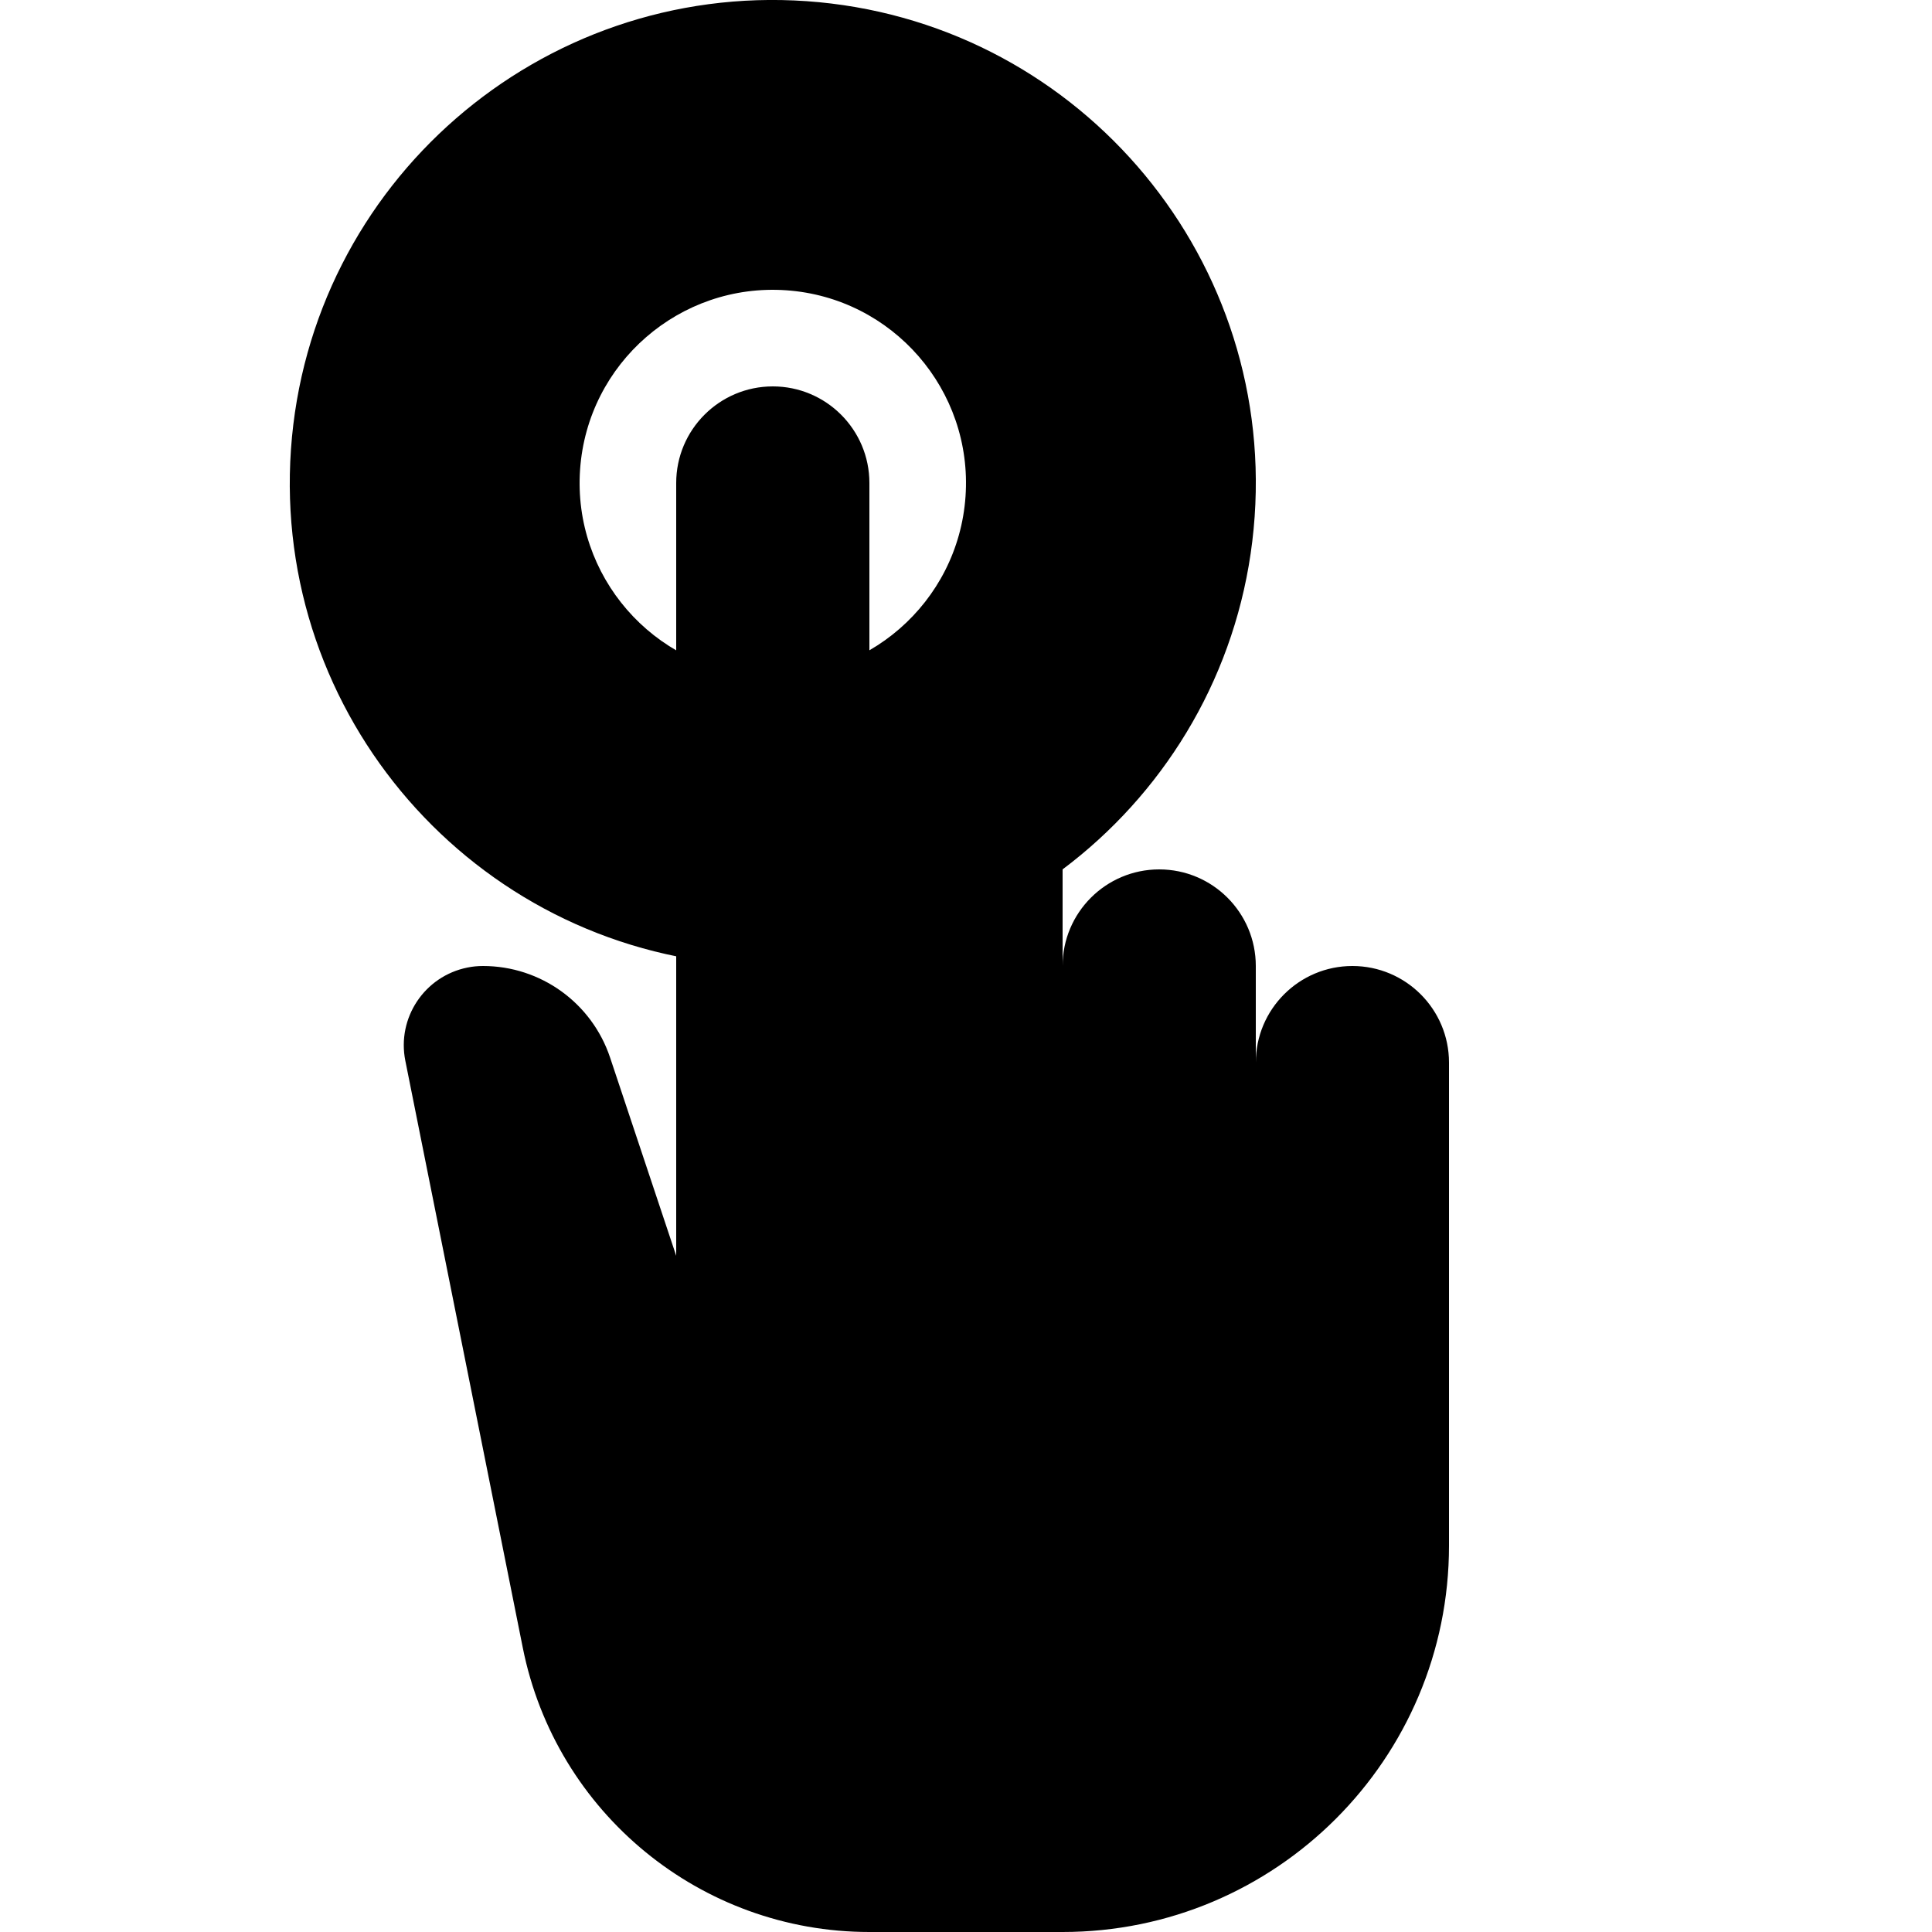
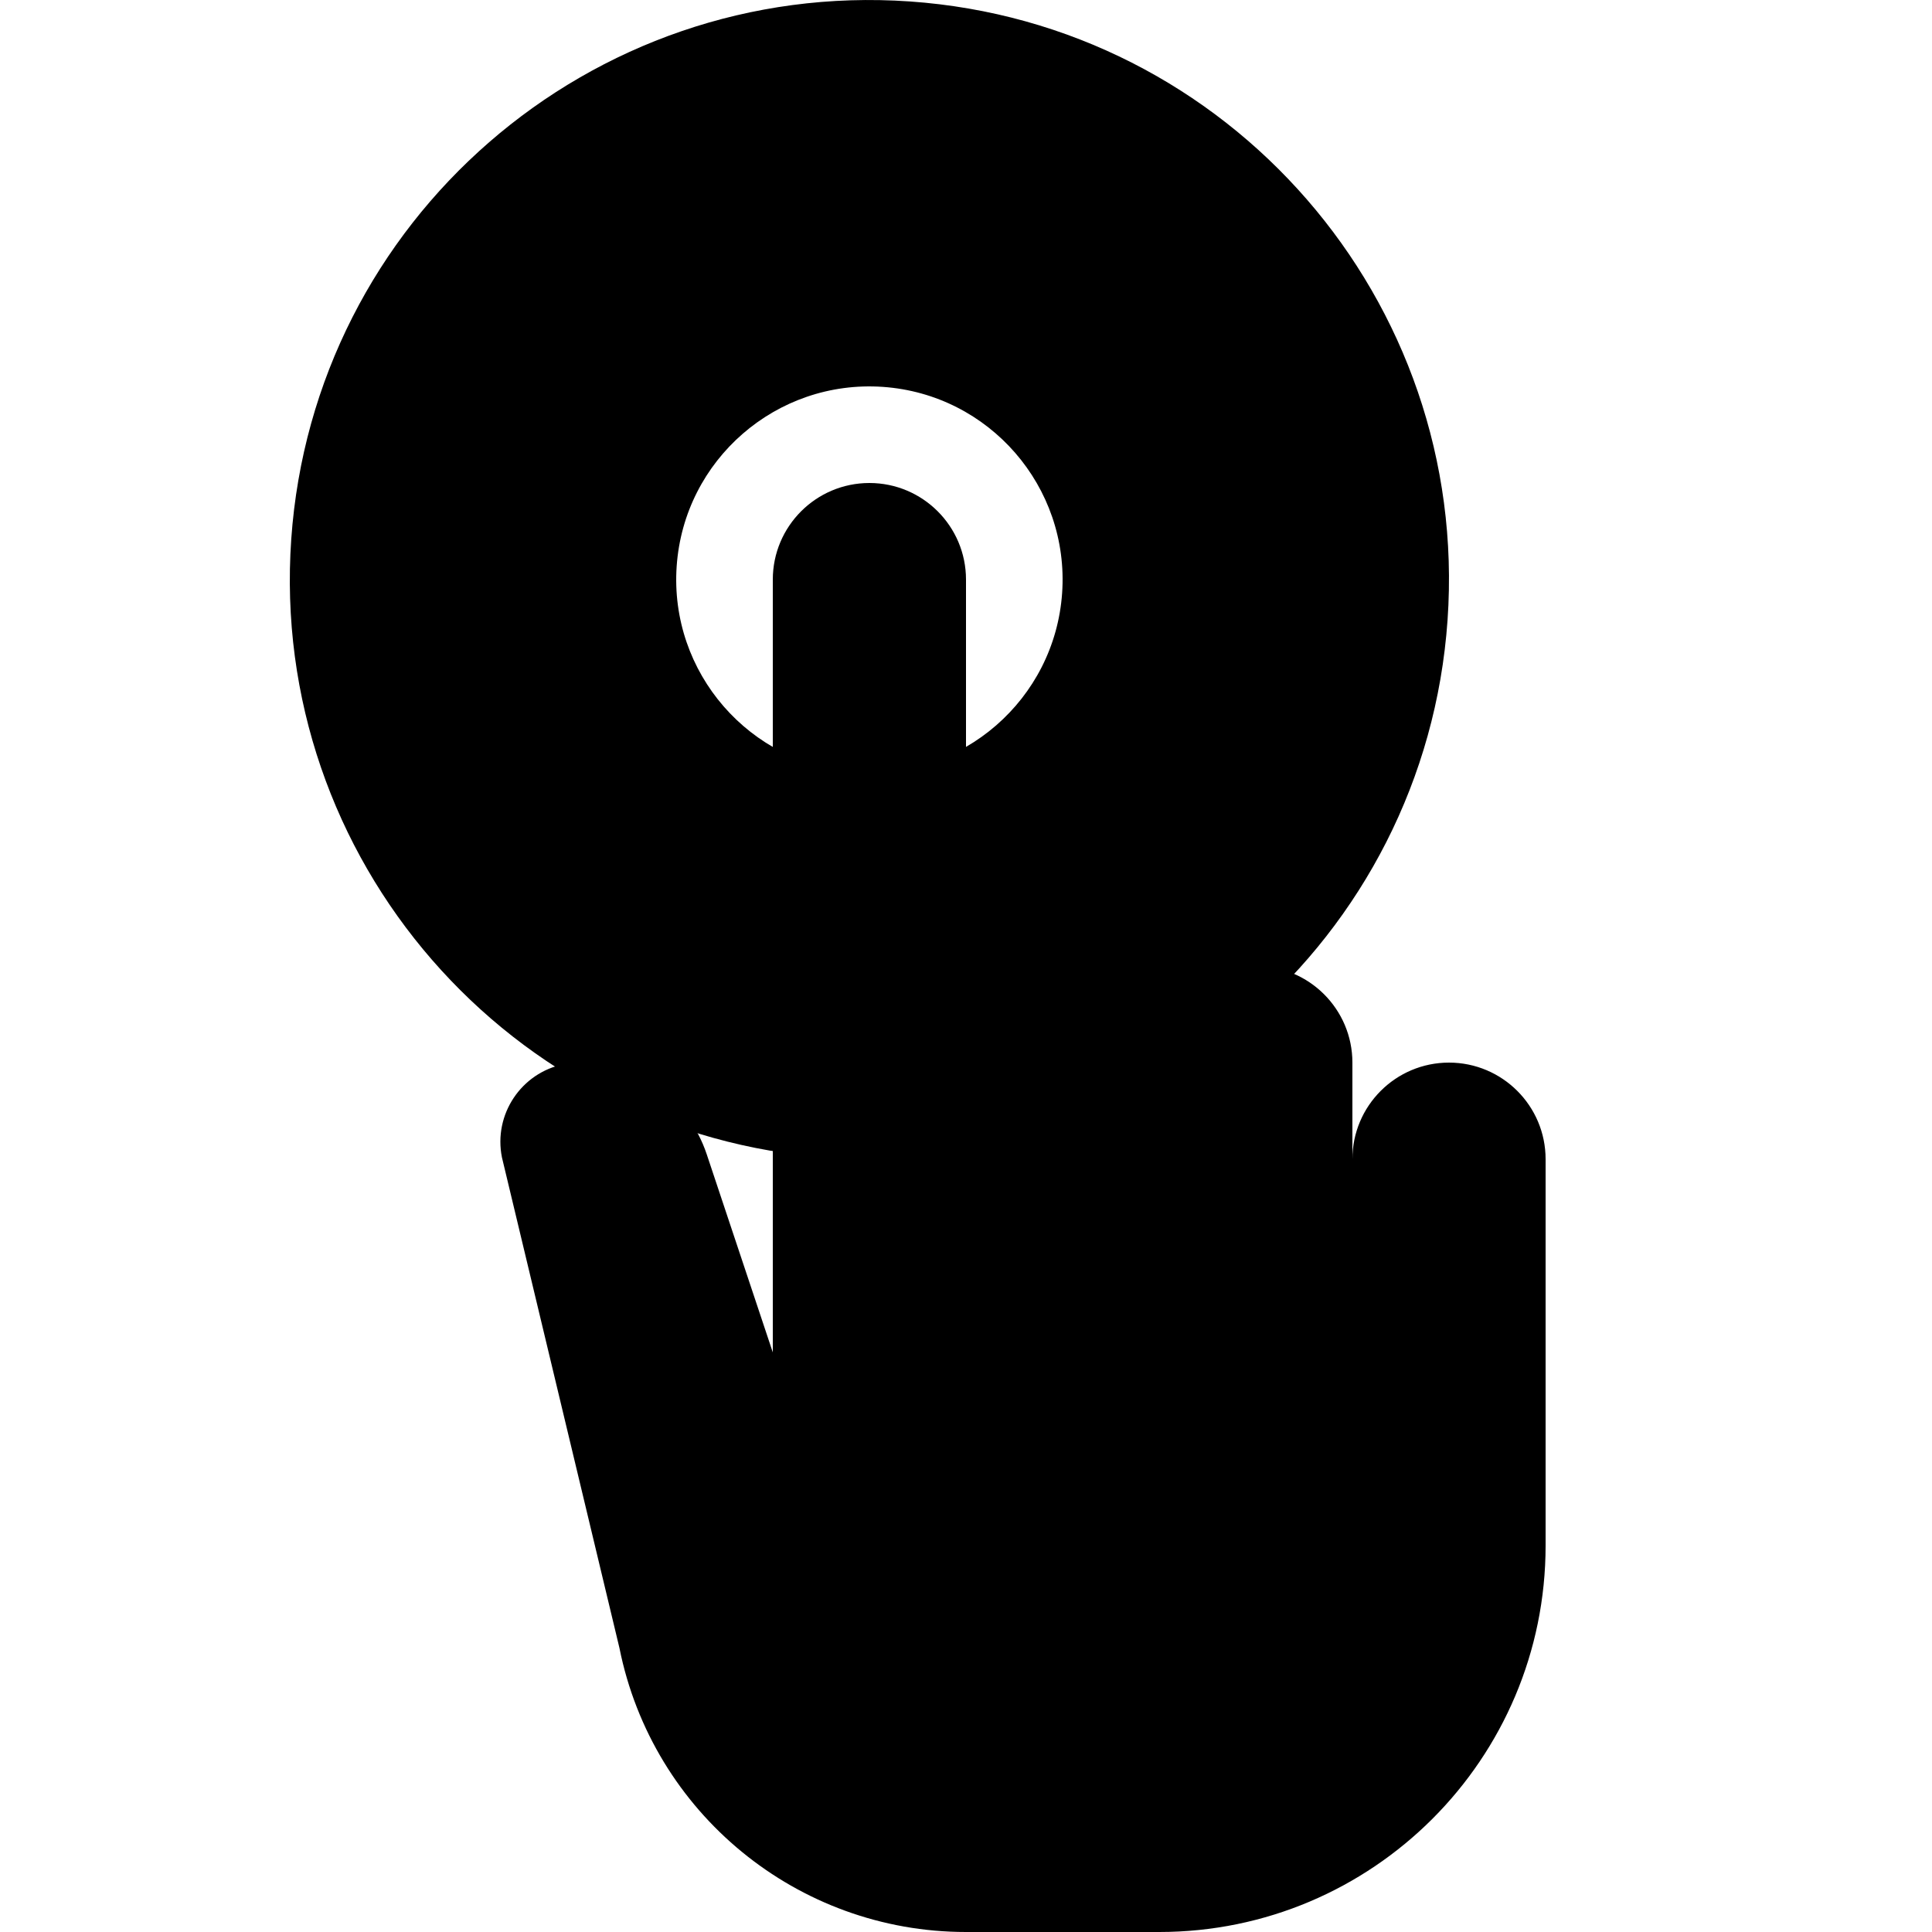
<svg xmlns="http://www.w3.org/2000/svg" width="20px" height="20px" viewBox="0 0 20 20" version="1.1">
-   <path d="M7.86,6.995 C8.962,7.072 9.918,6.241 9.995,5.14 C10.072,4.038 9.241,3.082 8.14,3.005 C7.038,2.928 6.082,3.759 6.005,4.86 C5.928,5.962 6.759,6.918 7.86,6.995 Z M7.651,9.988 C4.897,9.795 2.82,7.406 3.012,4.651 C3.205,1.897 5.594,-0.18 8.349,0.012 C11.103,0.205 13.18,2.594 12.988,5.349 C12.795,8.103 10.406,10.18 7.651,9.988 Z" fill="currentColor" />
-   <path d="M7,13 L7,5 C7,4.448 7.448,4 8,4 C8.552,4 9,4.448 9,5 L9,9 C9,8.448 9.448,8 10,8 C10.552,8 11,8.448 11,9 L11,10 C11,9.448 11.448,9 12,9 C12.552,9 13,9.448 13,10 L13,11 C13,10.448 13.448,10 14,10 C14.552,10 15,10.448 15,11 L15,16 C15,18.209 13.209,20 11,20 C10.266,20 9.599,20 9,20 C7.256,20 5.754,18.769 5.412,17.058 L4.196,10.981 C4.107,10.537 4.395,10.105 4.839,10.016 C4.892,10.005 4.946,10 5,10 C5.597,10 6.127,10.382 6.316,10.949 L7,13 L7,13 Z" fill="inherit" />
+   <path d="M8.581,11.985 C5.276,11.754 2.784,8.887 3.015,5.581 C3.246,2.276 6.113,-0.216 9.419,0.015 C12.724,0.246 15.216,3.113 14.985,6.419 C14.754,9.724 11.887,12.216 8.581,11.985 Z M8.86,7.995 C9.962,8.072 10.918,7.241 10.995,6.14 C11.072,5.038 10.241,4.082 9.14,4.005 C8.038,3.928 7.082,4.759 7.005,5.86 C6.928,6.962 7.759,7.918 8.86,7.995 Z" fill="currentColor" />
+   <path d="M8,6 C8,5.448 8.448,5 9,5 C9.552,5 10,5.448 10,6 L10,10 C10,9.448 10.448,9 11,9 C11.552,9 12,9.448 12,10 L12,11 C12,10.448 12.448,10 13,10 C13.552,10 14,10.448 14,11 L14,12 C14,11.448 14.448,11 15,11 C15.552,11 16,11.448 16,12 L16,16 C16,18.209 14.209,20 12,20 C11.266,20 10.599,20 10,20 C8.256,20 6.754,18.769 6.412,17.058 L5.196,11.981 C5.107,11.537 5.395,11.105 5.839,11.016 C5.892,11.005 5.946,11 6,11 C6.597,11 7.127,11.382 7.316,11.949 L8,14 L8,6 Z" fill="inherit" />
</svg>
